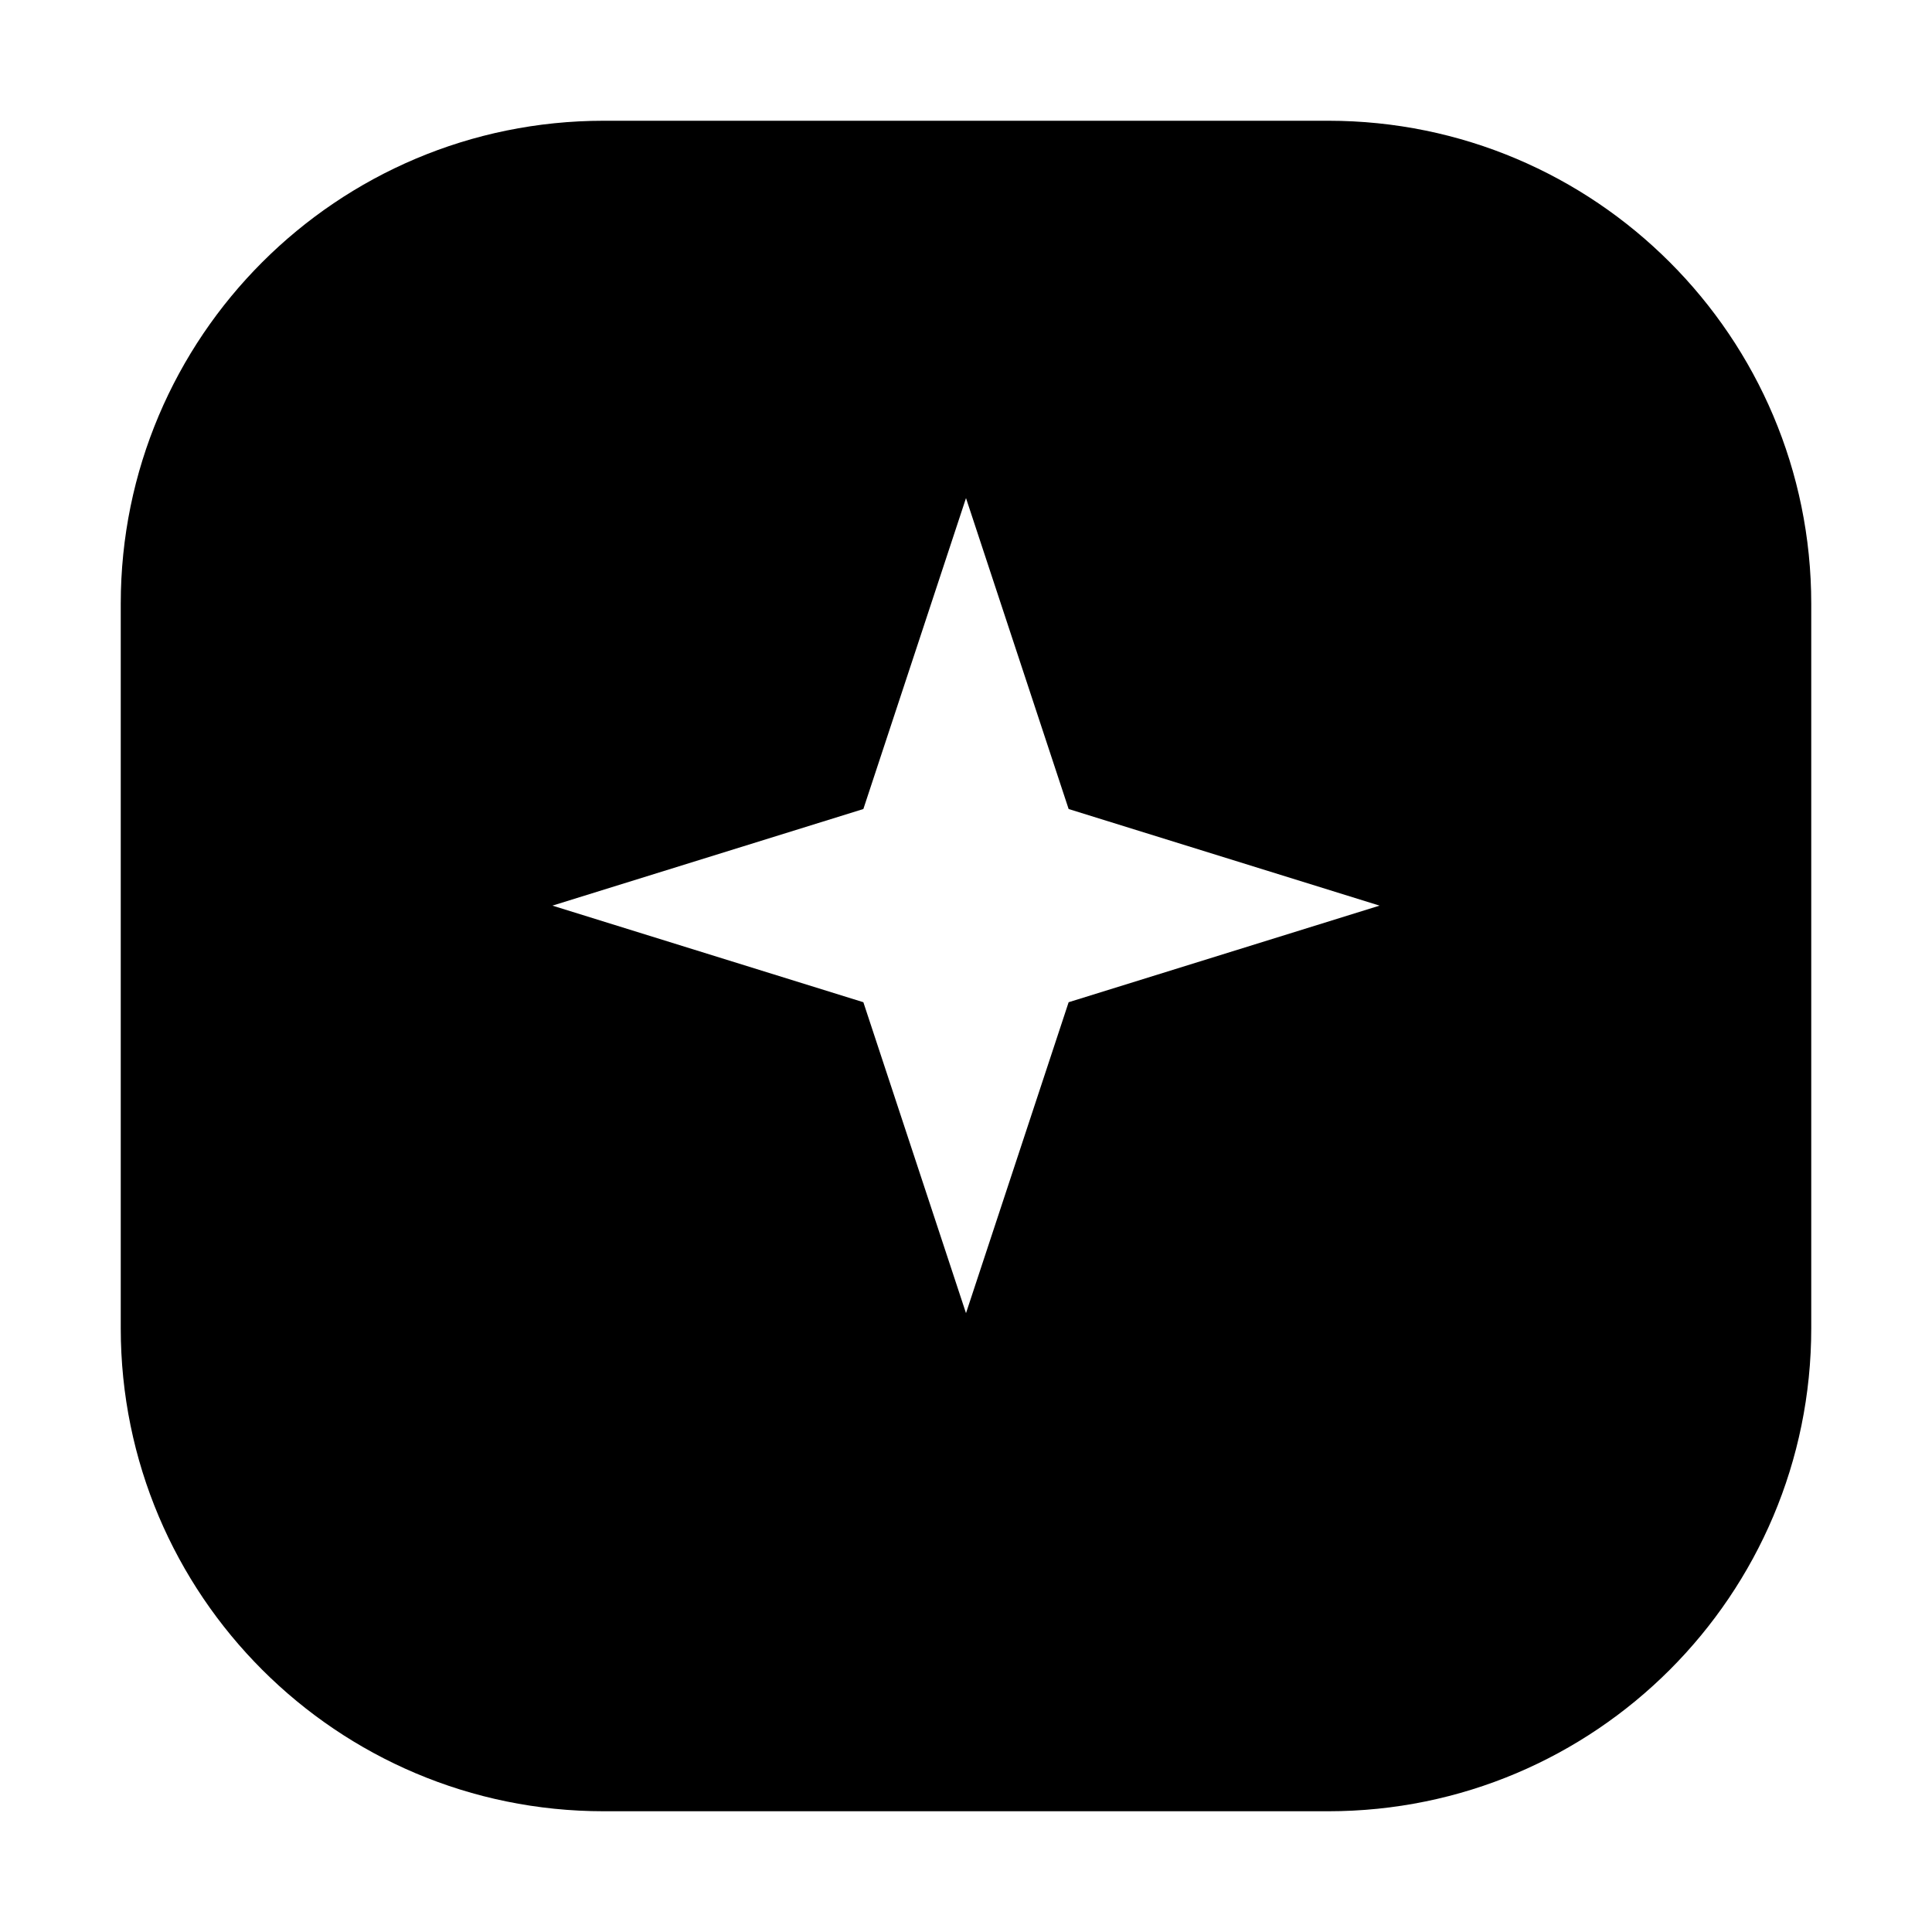
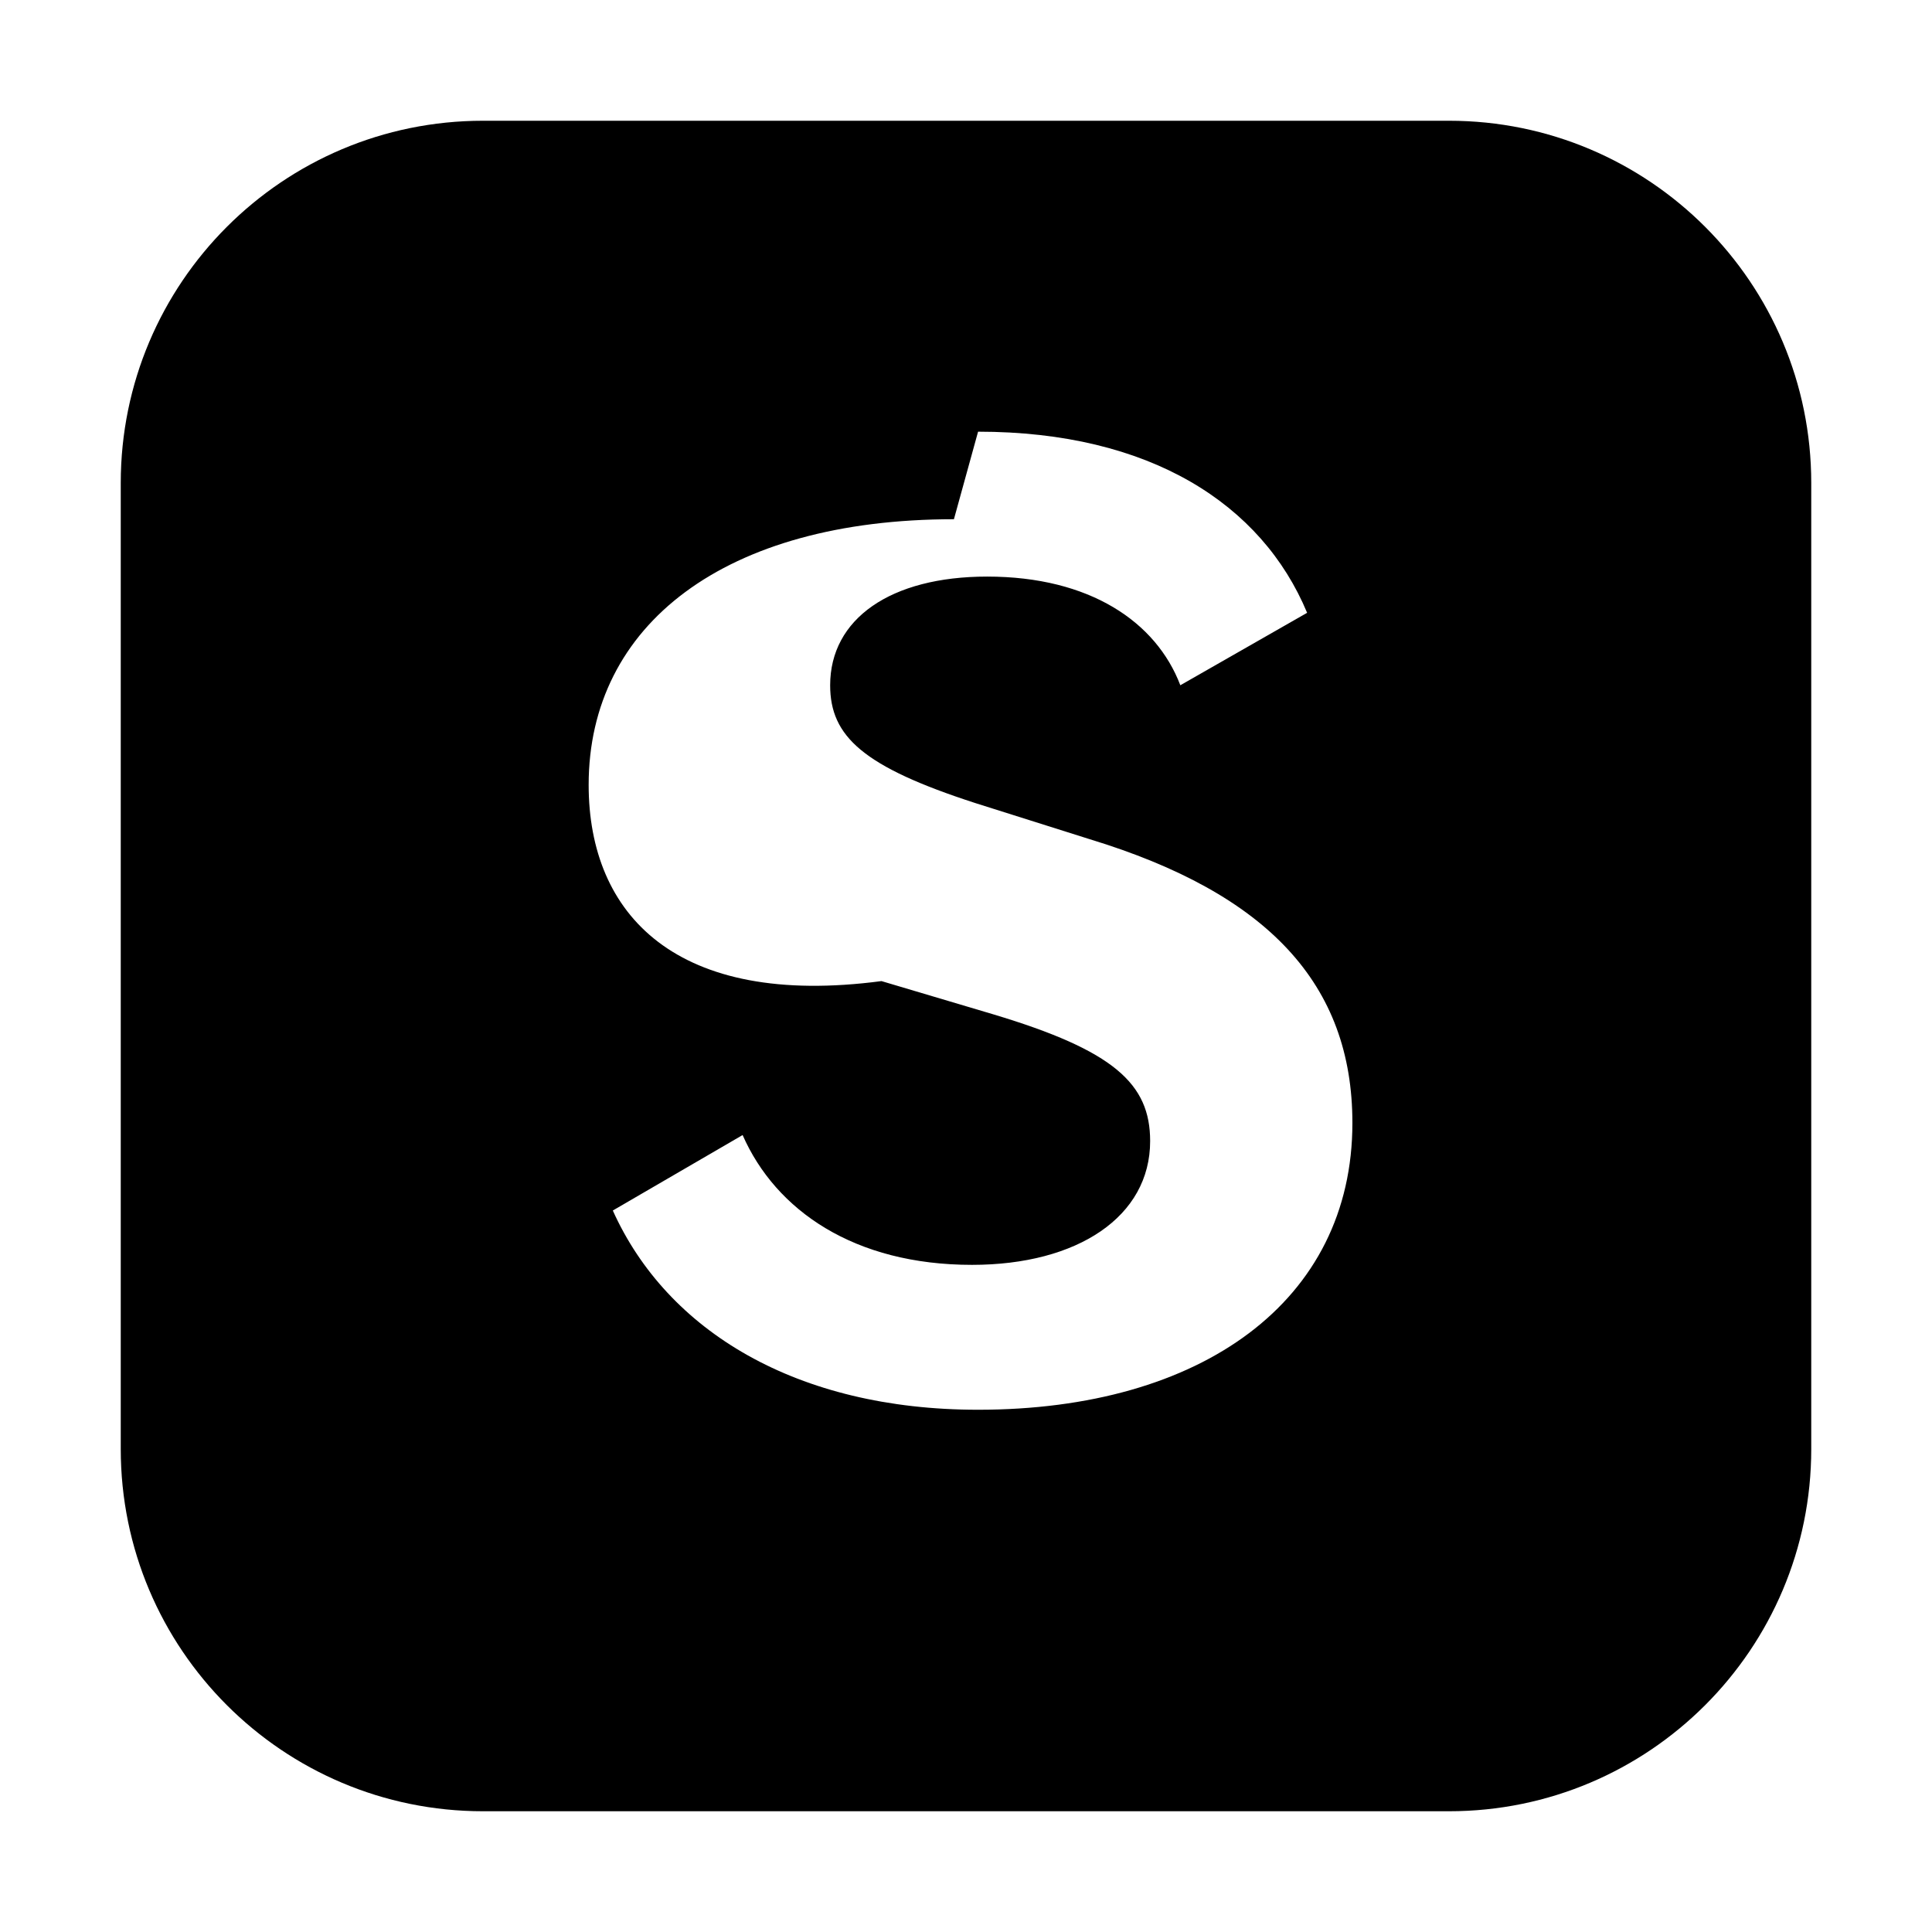
<svg xmlns="http://www.w3.org/2000/svg" viewBox="0 0 32 32" fill="currentColor" role="img" aria-label="Soonex">
-   <path fill-rule="evenodd" d="M10 2h12a8 8 0 0 1 8 8v12a8 8 0 0 1-8 8H10a8 8 0 0 1-8-8V10a8 8 0 0 1 8-8Zm6 6.25 1.7 5.15 5.15 1.6-5.15 1.6L16 21.75l-1.7-5.15-5.15-1.6 5.15-1.6L16 8.25Z" clip-rule="evenodd" />
+   <path fill-rule="evenodd" d="M8 2h16a6 6 0 0 1 6 6v16a6 6 0 0 1-6 6H8a6 6 0 0 1-6-6V8a6 6 0 0 1 6-6Zm8.2 5.15c2.85 0 4.7 1.2 5.45 3l-2.1 1.2c-.4-1.05-1.5-1.8-3.2-1.8-1.6 0-2.6.7-2.6 1.8 0 .85.55 1.35 2.4 1.95l1.9.6c2.95.9 4.35 2.4 4.35 4.7 0 2.95-2.5 4.75-6.2 4.75-3 0-5.15-1.3-6.05-3.3l2.15-1.25c.55 1.25 1.85 2.15 3.8 2.15 1.75 0 2.95-.8 2.95-2.05 0-.95-.6-1.5-2.6-2.1l-1.85-.55C11.2 16.7 9.75 15.15 9.75 13c0-2.65 2.25-4.4 6.05-4.4Z" clip-rule="evenodd" />
</svg>
